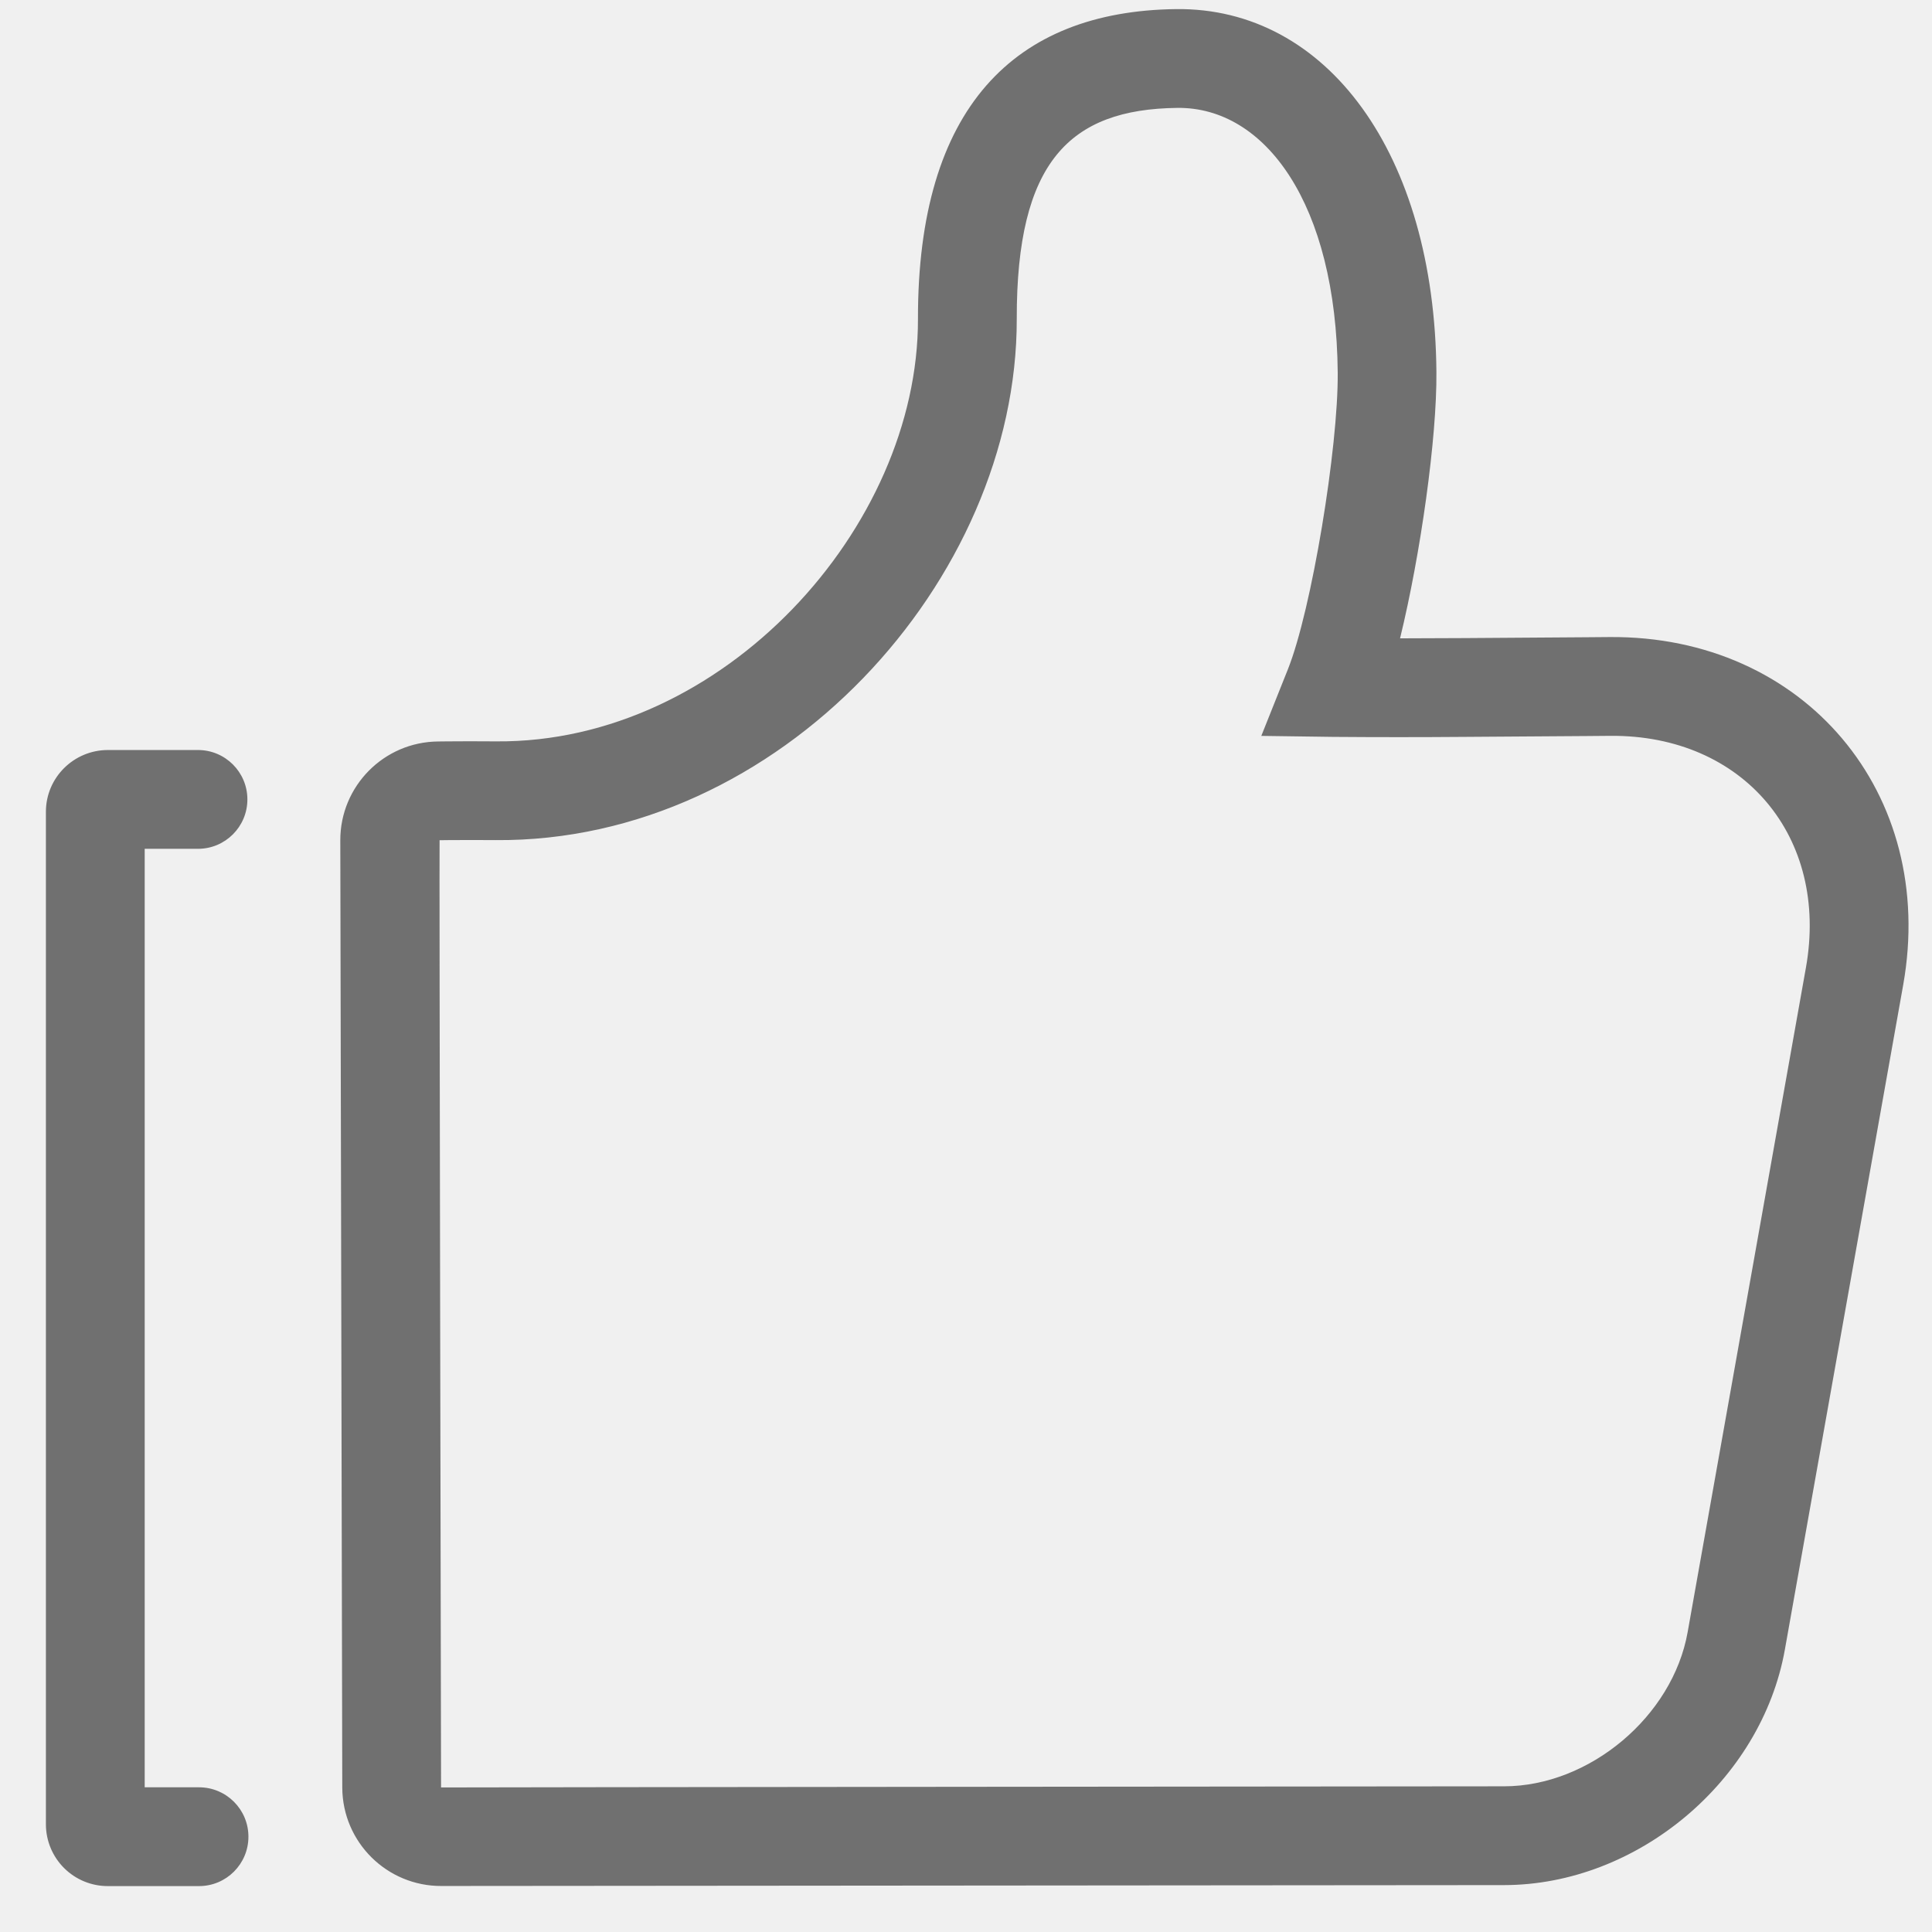
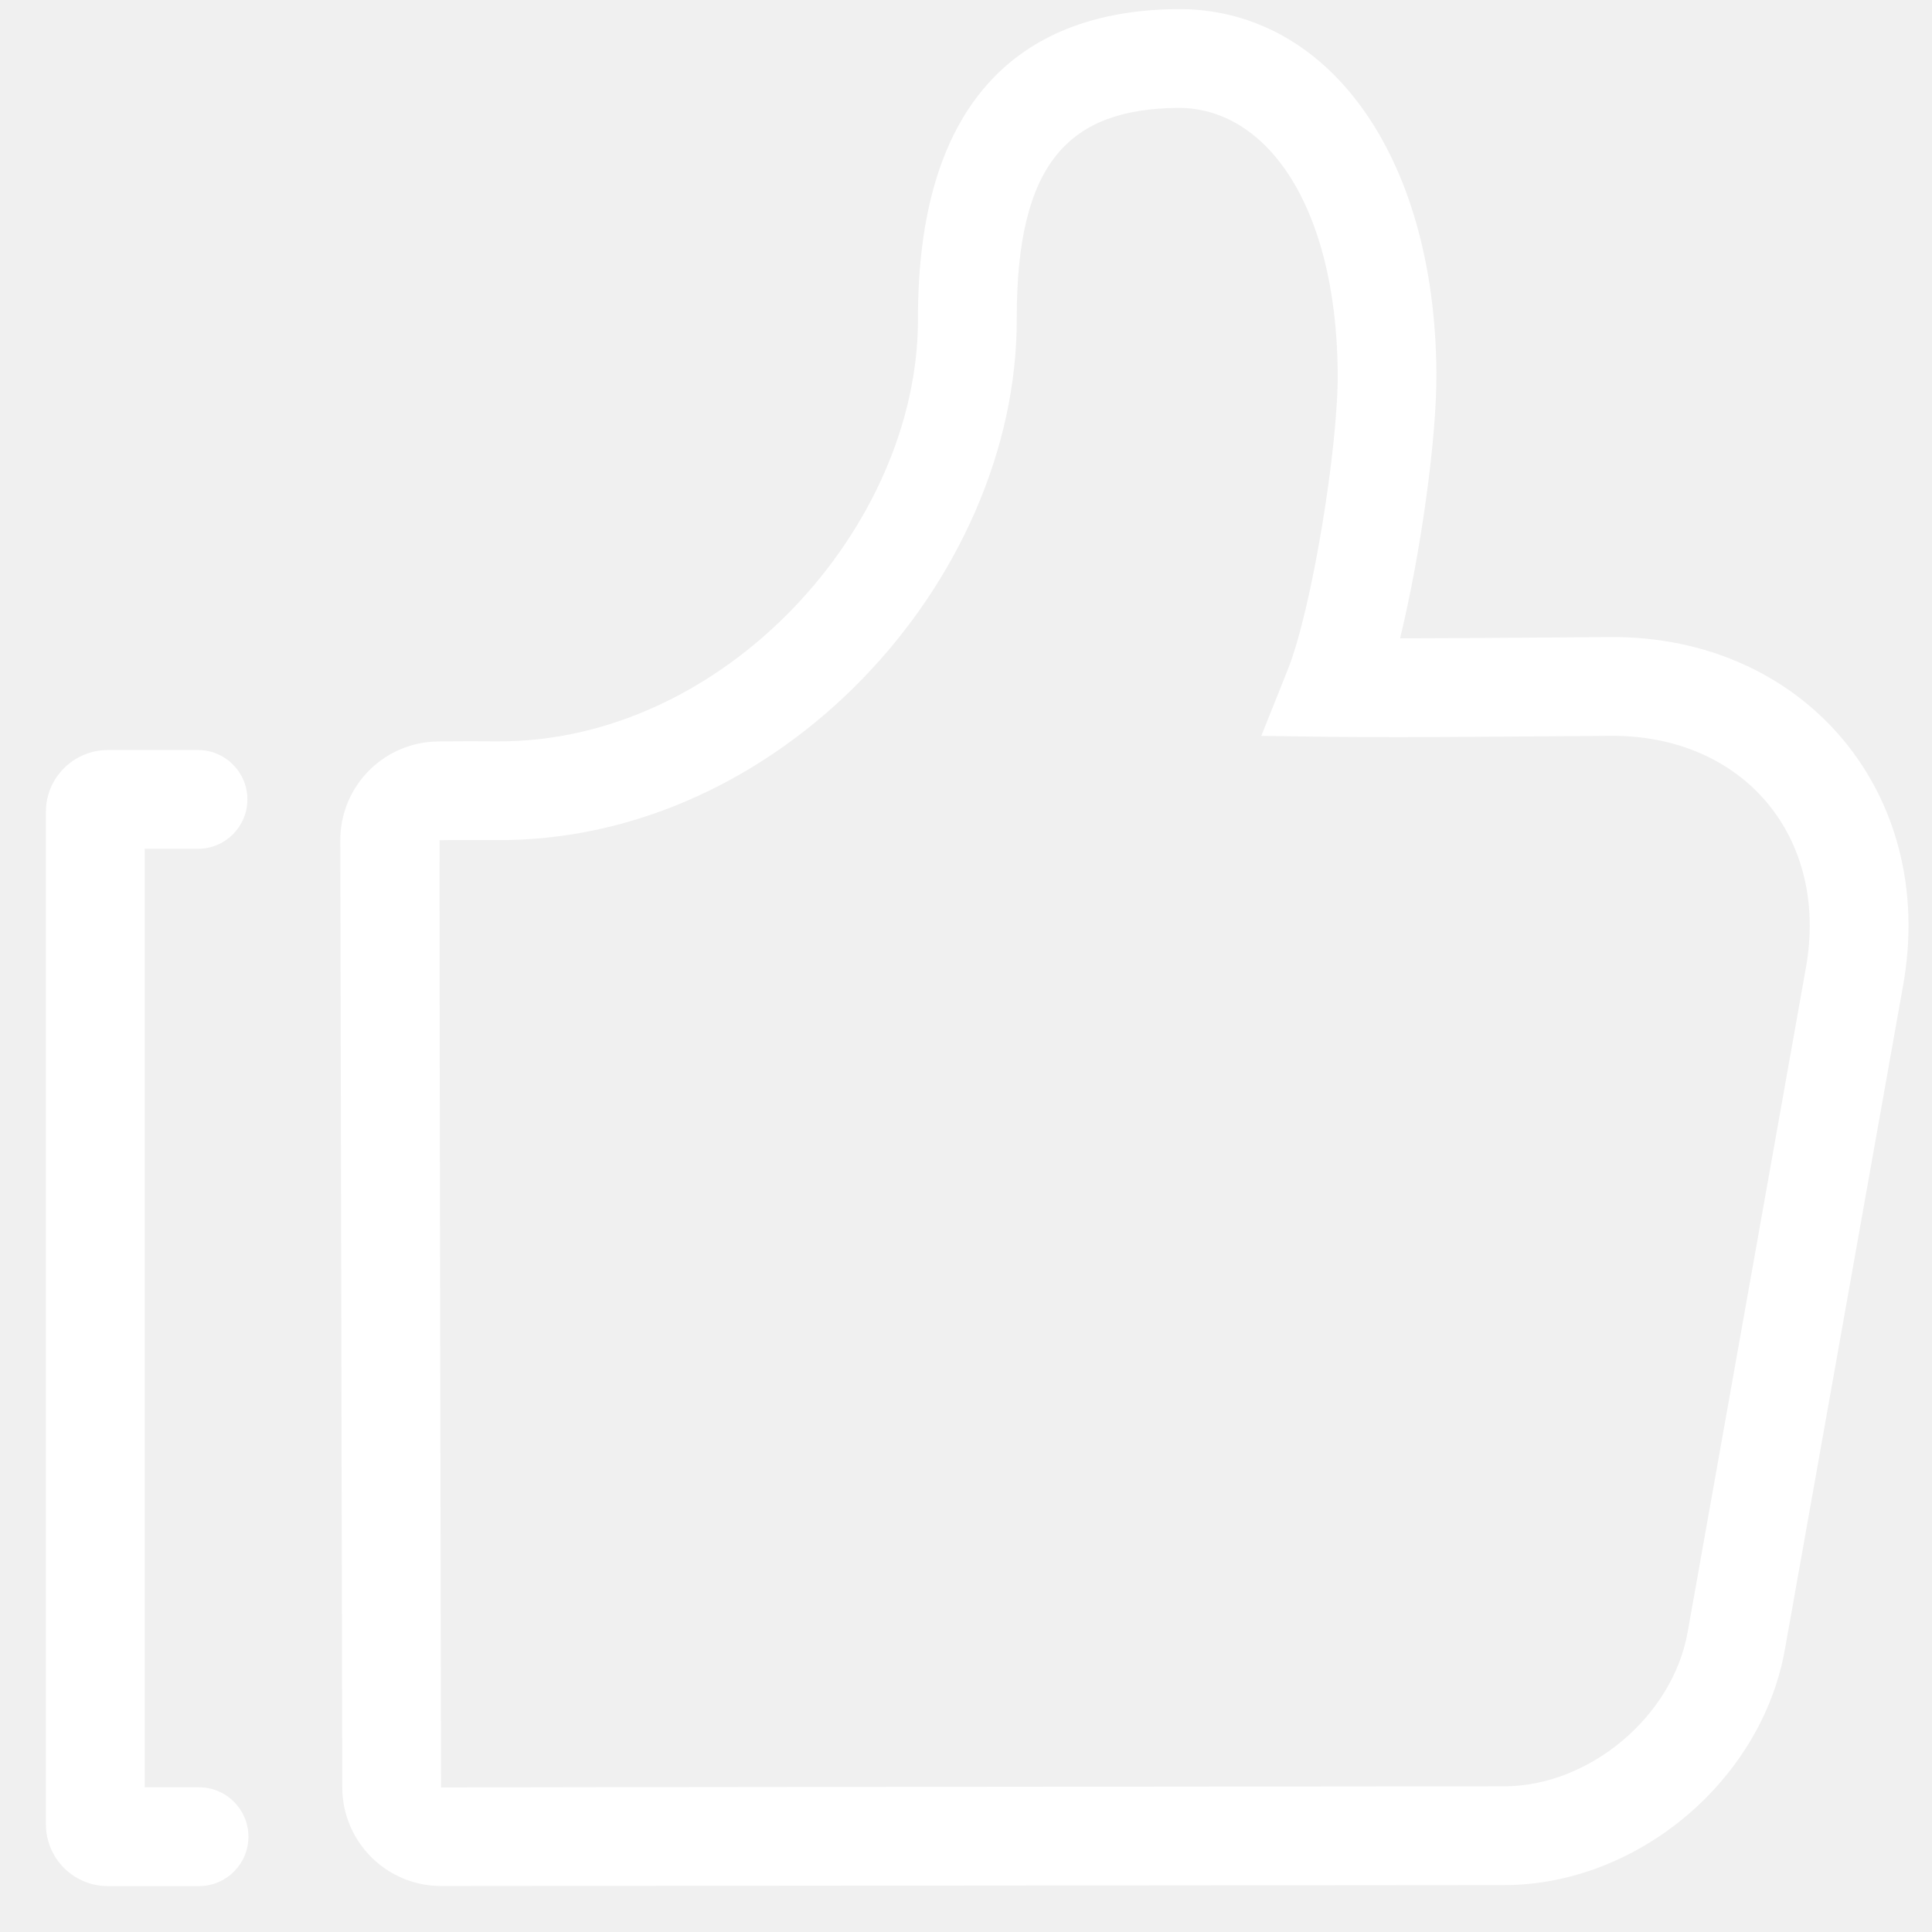
<svg xmlns="http://www.w3.org/2000/svg" t="1553674872523" class="icon" style="" viewBox="0 0 1024 1024" version="1.1" p-id="3150" data-spm-anchor-id="a313x.7781069.0.i7" width="200" height="200">
  <defs>
    <style type="text/css" />
  </defs>
-   <path d="M797.169 946.784c45.292-0.026 89.379-37.071 97.311-81.682l62.701-352.253c12.357-69.299-33.249-123.361-103.542-122.837l-12.593 0.105a24509.806 24509.806 0 0 1-64.848 0.445 4360.033 4360.033 0 0 1-69.639 0l-38.04-0.524 14.111-35.343c12.566-31.468 26.704-117.496 26.39-157.107-0.759-89.641-38.485-140.954-85.033-140.404-57.204 0.681-85.242 28.798-85.085 111.841 0.262 138.257-125.35 277.483-276.279 276.252a1489.909 1489.909 0 0 0-25.316 0l-4.32 0.052c-0.236 0 0.785 502.056 0.785 502.056 0-0.105 563.396-0.602 563.396-0.602z m-21.232-608.583a18815.661 18815.661 0 0 0 64.665-0.445l12.619-0.105c103.097-0.759 173.574 82.86 155.51 184.386L946.029 874.265c-12.383 69.534-78.148 124.801-148.808 124.879l-563.186 0.471A52.36 52.36 0 0 1 181.413 947.569l-1.047-502.134a52.308 52.308 0 0 1 51.967-52.439l4.503-0.052c7.252-0.079 16.101-0.079 26.18 0 120.481 0.969 223.709-113.438 223.526-223.814C486.332 57.21 537.593 5.871 623.333 4.824c79.98-0.942 137.053 76.708 137.995 192.319 0.314 34.95-8.404 96.735-19.269 141.189 9.844 0 21.206-0.052 33.851-0.131zM76.692 449.886v497.422h28.798a26.18 26.18 0 0 1 0 52.36H57.267A32.777 32.777 0 0 1 24.332 966.943v-536.692c0-18.143 14.818-32.725 32.856-32.725h47.752a26.18 26.18 0 0 1 0 52.36H76.692z" fill="#707070" p-id="3151" data-spm-anchor-id="a313x.7781069.0.i8" class="selected" />
+   <path d="M797.169 946.784c45.292-0.026 89.379-37.071 97.311-81.682l62.701-352.253c12.357-69.299-33.249-123.361-103.542-122.837l-12.593 0.105a24509.806 24509.806 0 0 1-64.848 0.445 4360.033 4360.033 0 0 1-69.639 0l-38.04-0.524 14.111-35.343c12.566-31.468 26.704-117.496 26.39-157.107-0.759-89.641-38.485-140.954-85.033-140.404-57.204 0.681-85.242 28.798-85.085 111.841 0.262 138.257-125.35 277.483-276.279 276.252a1489.909 1489.909 0 0 0-25.316 0l-4.32 0.052c-0.236 0 0.785 502.056 0.785 502.056 0-0.105 563.396-0.602 563.396-0.602z m-21.232-608.583a18815.661 18815.661 0 0 0 64.665-0.445l12.619-0.105c103.097-0.759 173.574 82.86 155.51 184.386L946.029 874.265c-12.383 69.534-78.148 124.801-148.808 124.879l-563.186 0.471A52.36 52.36 0 0 1 181.413 947.569l-1.047-502.134a52.308 52.308 0 0 1 51.967-52.439l4.503-0.052c7.252-0.079 16.101-0.079 26.18 0 120.481 0.969 223.709-113.438 223.526-223.814C486.332 57.21 537.593 5.871 623.333 4.824c79.98-0.942 137.053 76.708 137.995 192.319 0.314 34.95-8.404 96.735-19.269 141.189 9.844 0 21.206-0.052 33.851-0.131zM76.692 449.886v497.422h28.798a26.18 26.18 0 0 1 0 52.36H57.267A32.777 32.777 0 0 1 24.332 966.943v-536.692c0-18.143 14.818-32.725 32.856-32.725h47.752a26.18 26.18 0 0 1 0 52.36H76.692z" fill="#ffffff" p-id="3151" data-spm-anchor-id="a313x.7781069.0.i8" class="selected" />
</svg>
